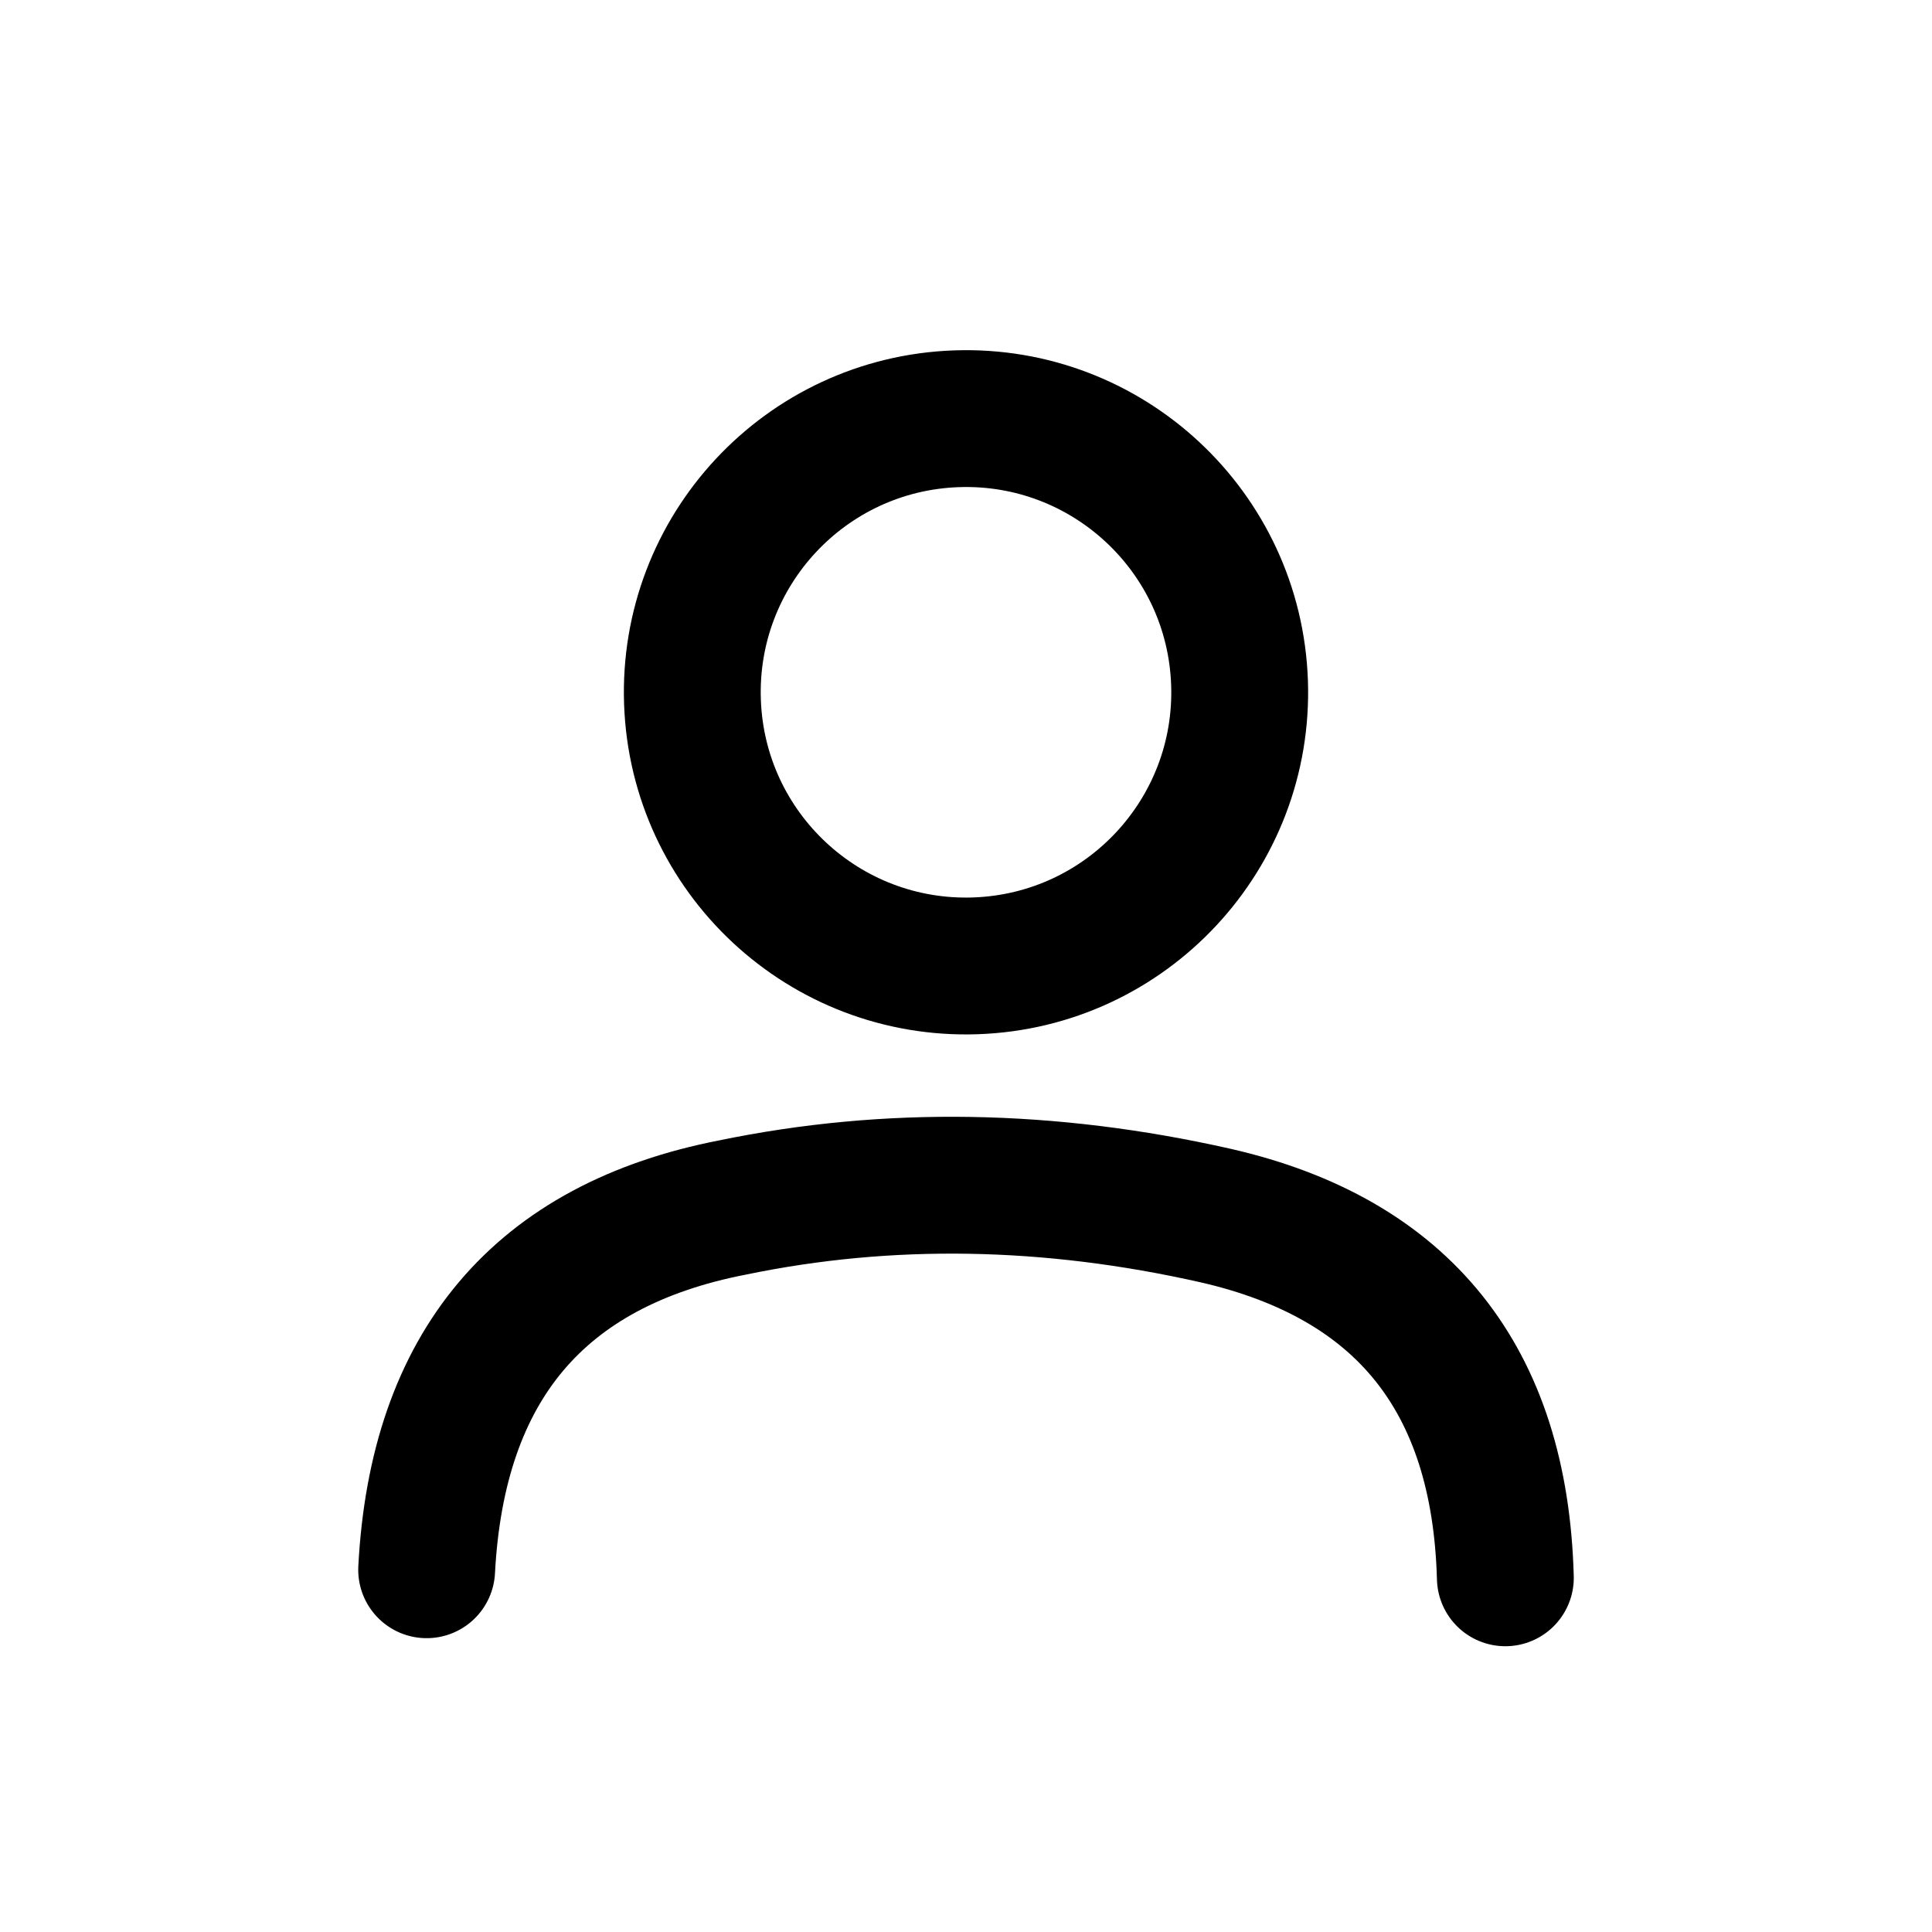
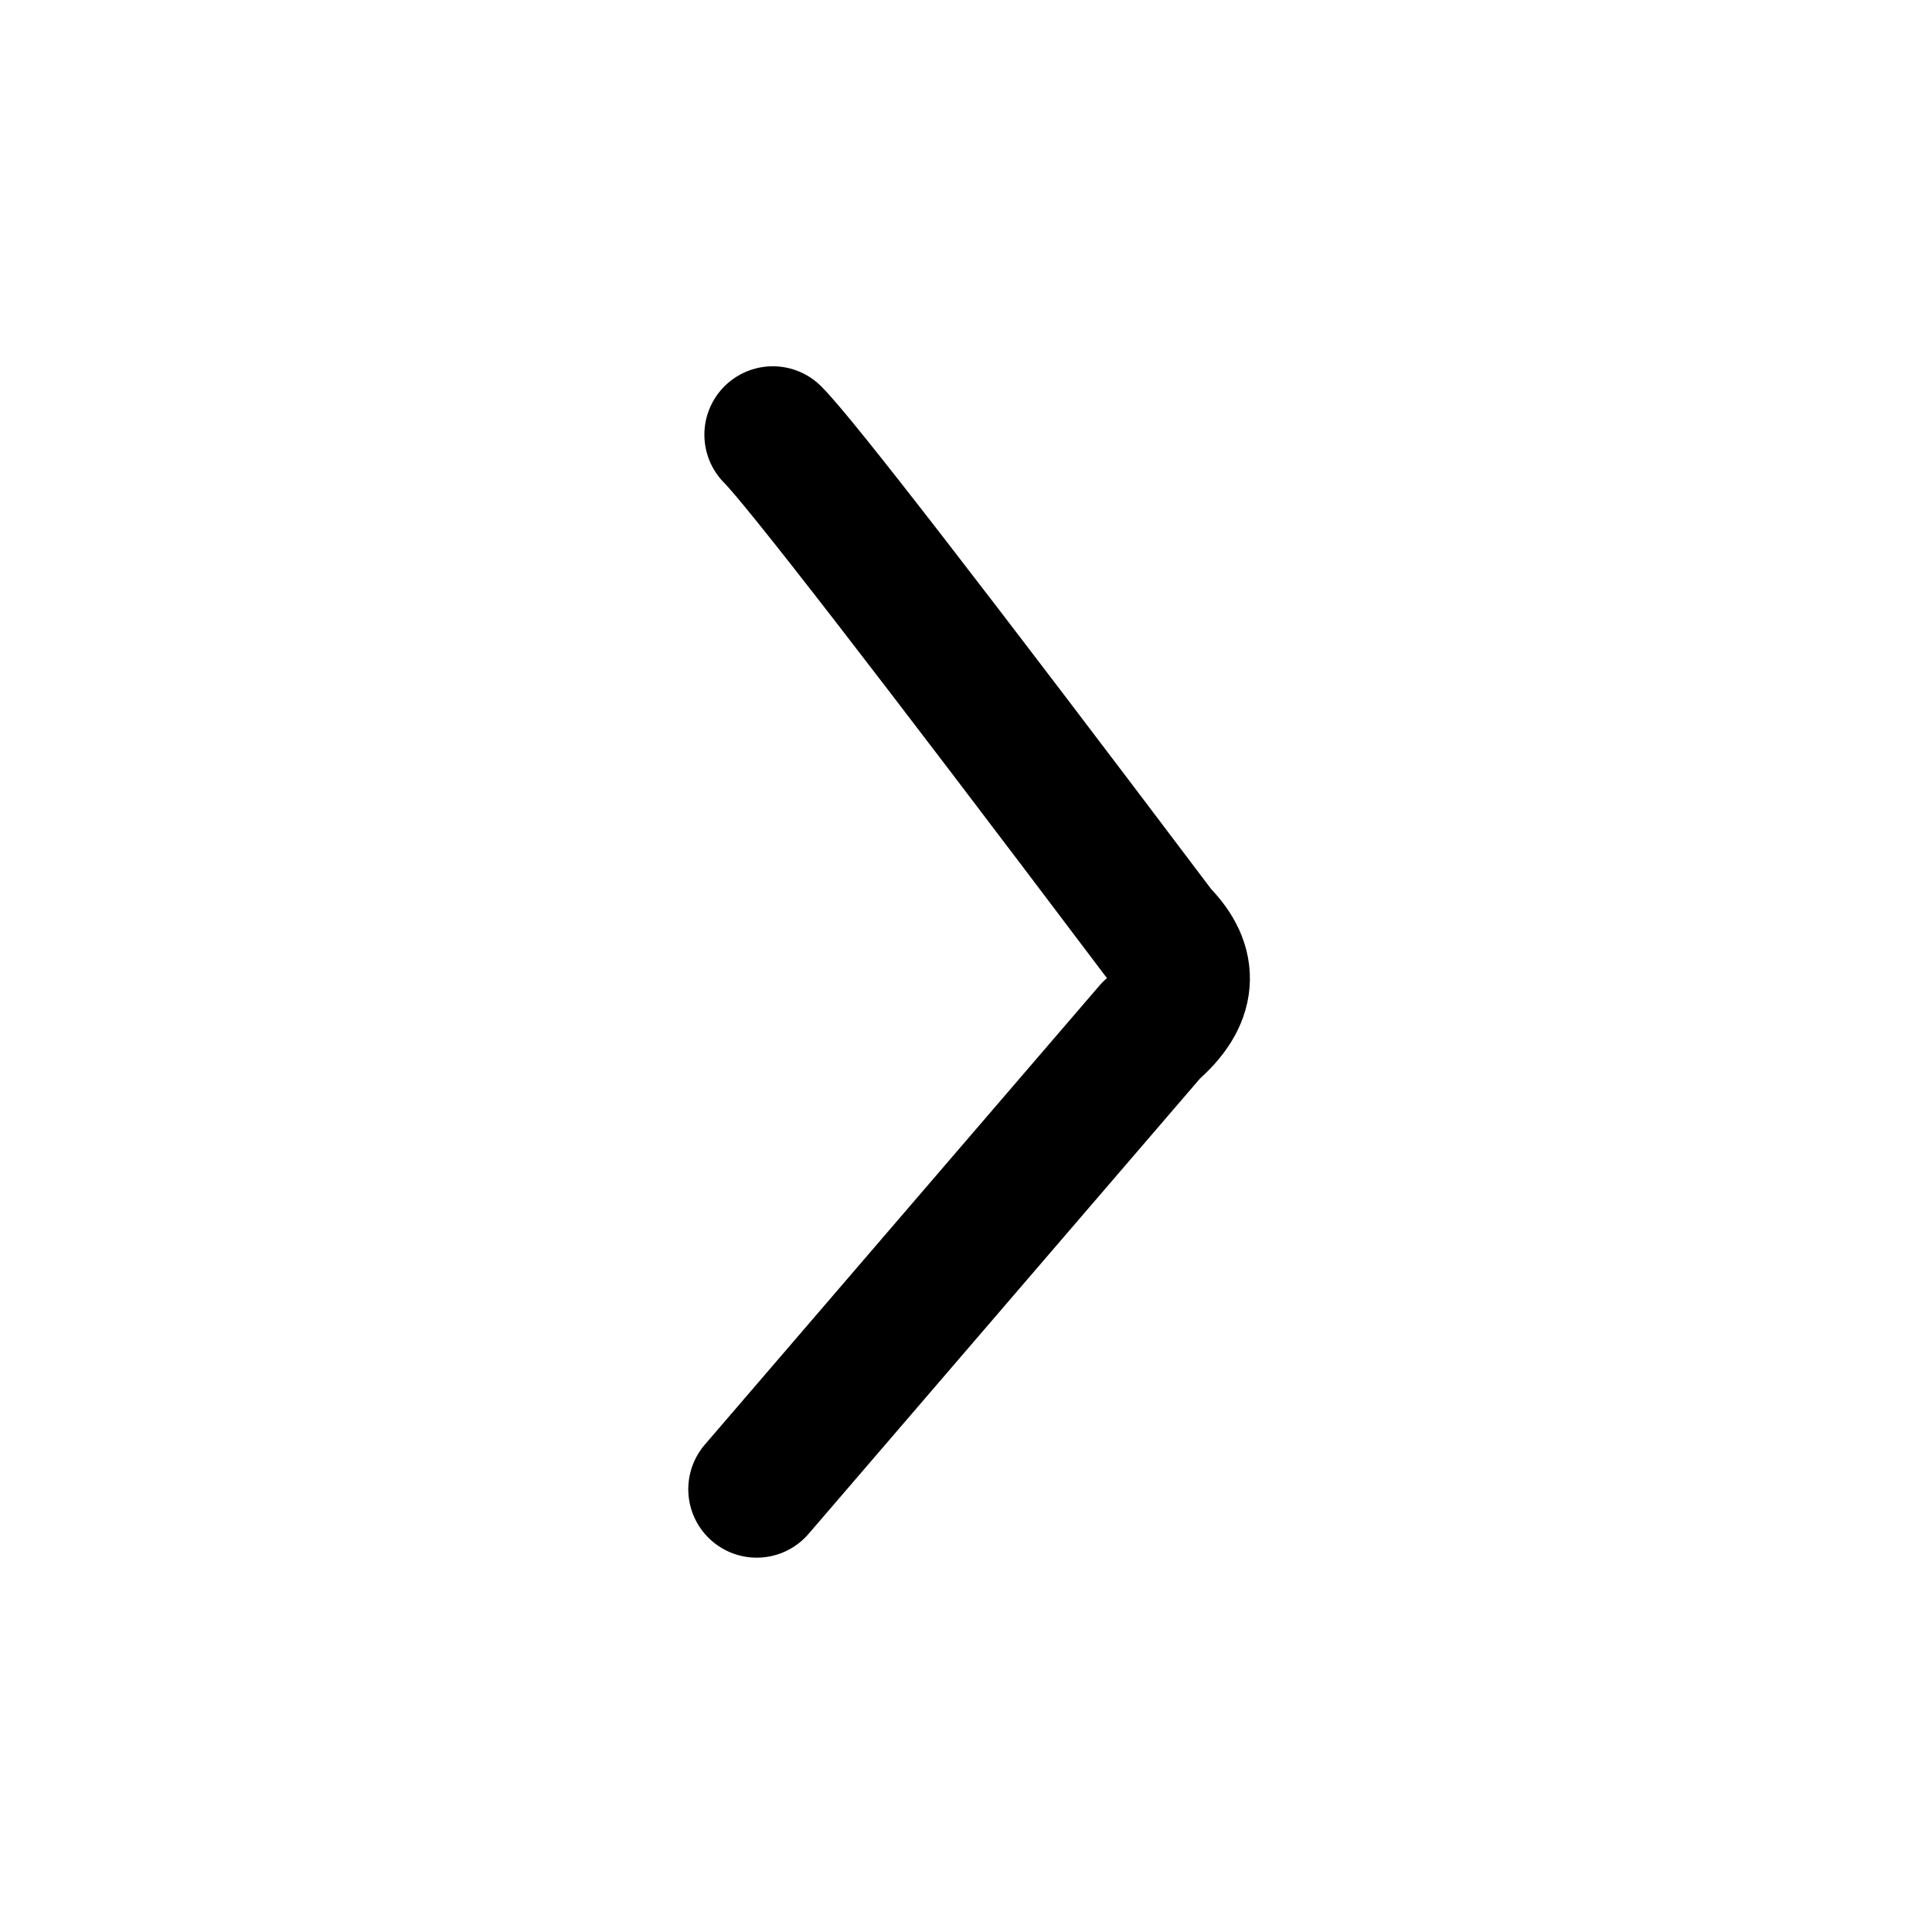
<svg xmlns="http://www.w3.org/2000/svg" viewBox="0 0 24 24" fill="none" stroke="currentColor" stroke-width="1.7" stroke-linecap="round" stroke-linejoin="round">
-   <circle cx="12" cy="8.6" r="3.4" transform="rotate(-2 12 8.6)" />
-   <path d="M5.3 19.5 Q5.5 15.7 9.1 15 Q12 14.4 15.1 15.1 Q18.6 15.9 18.7 19.6" />
+   <path d="M9.6 5.4 Q10.1 5.9 14.4 11.6 Q15 12.2 14.3 12.8 L9.4 18.5" />
</svg>
